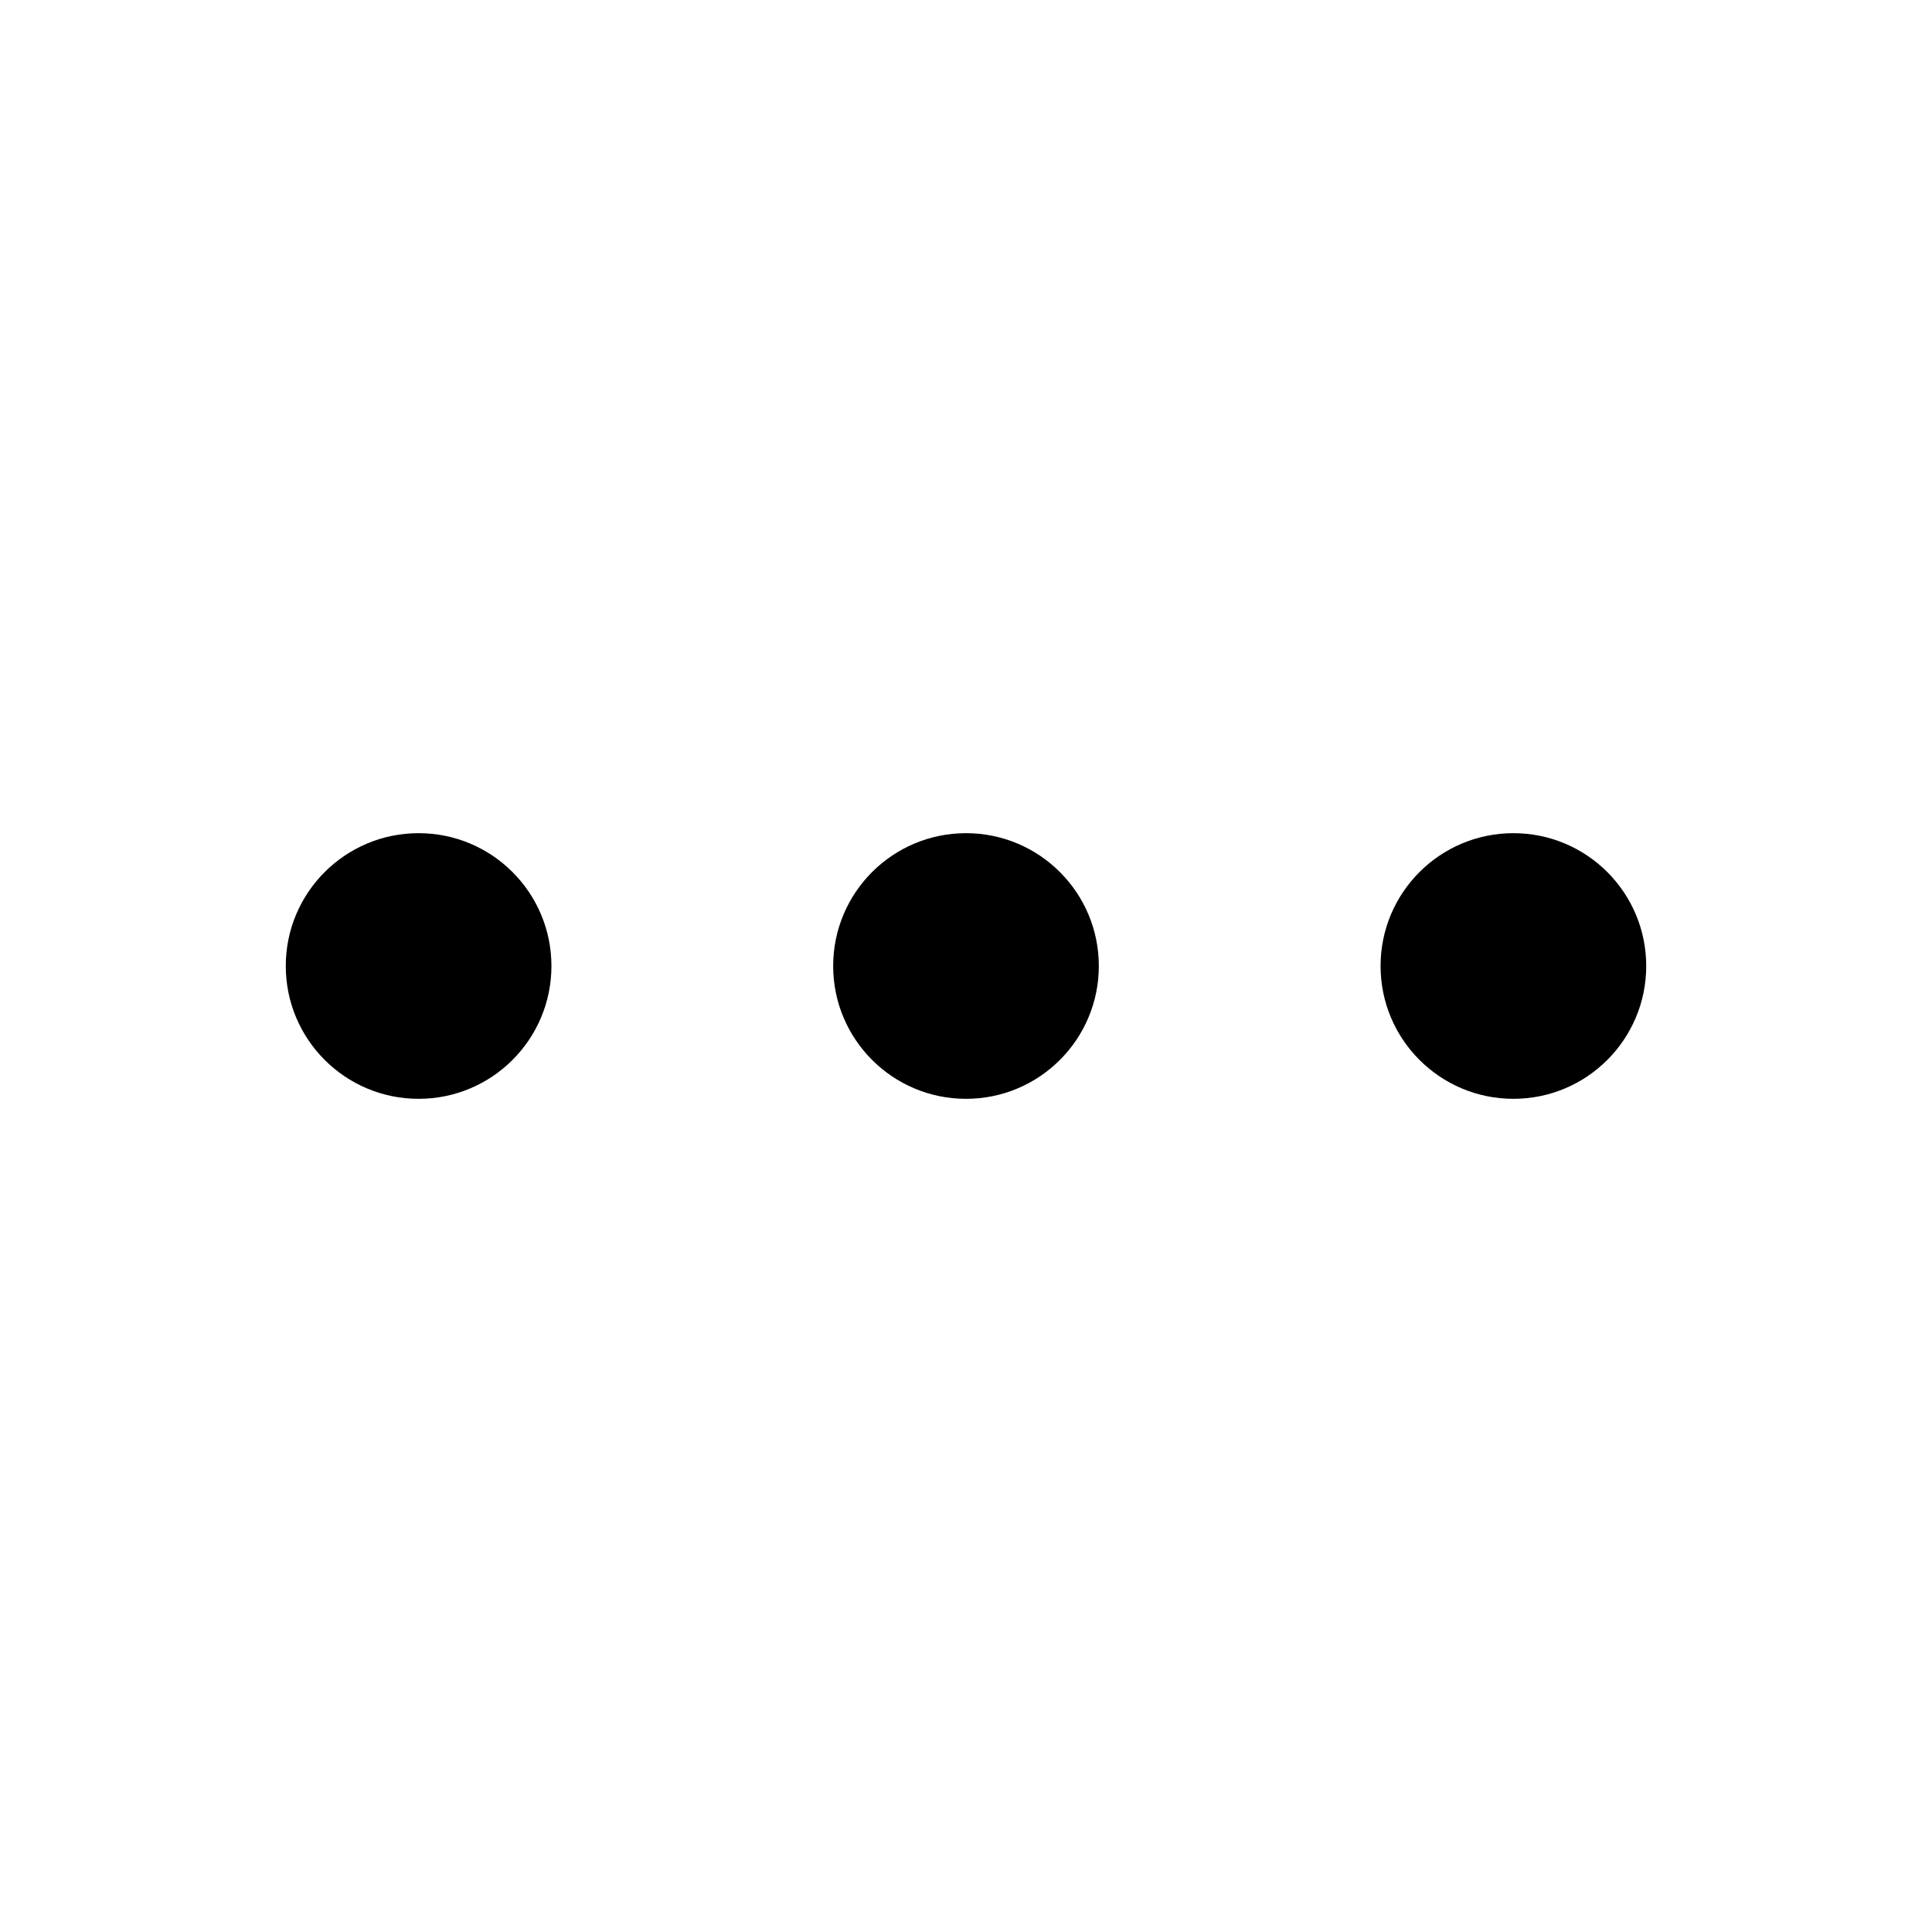
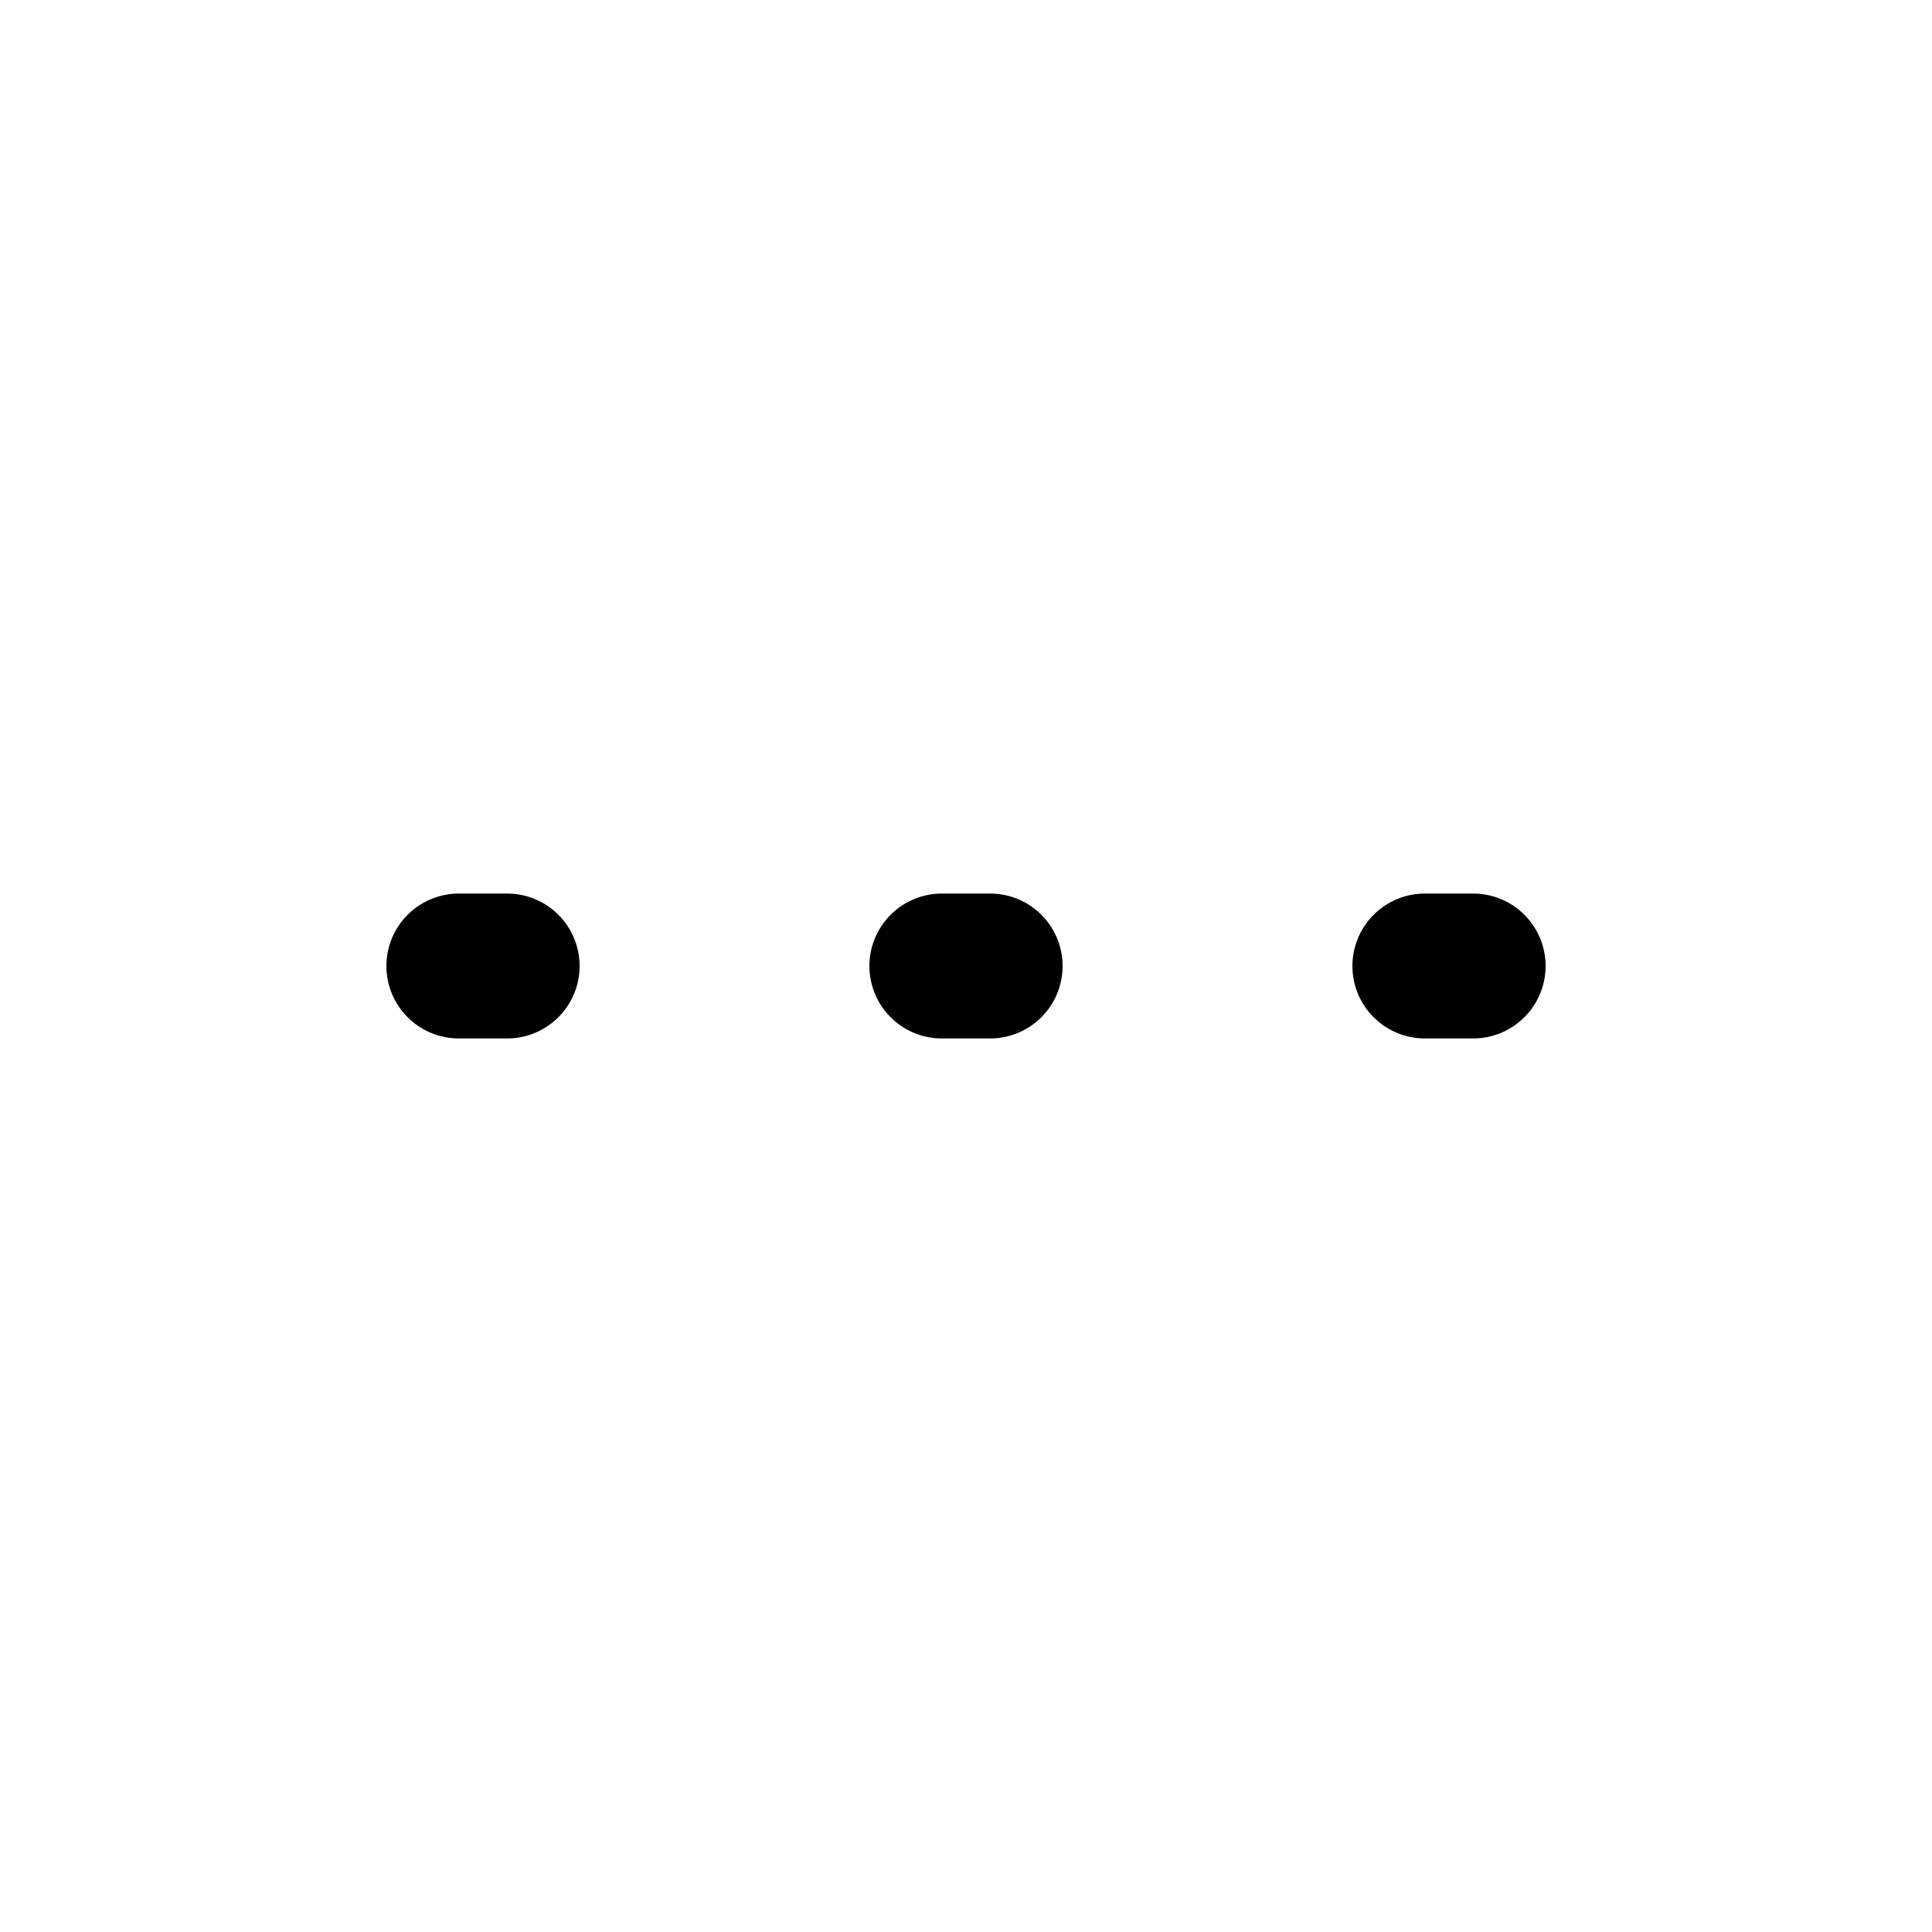
- <svg xmlns="http://www.w3.org/2000/svg" viewBox="0 0 24 24" width="24" height="24" fill="none" stroke="currentColor" stroke-width="2.15" stroke-linecap="round" stroke-linejoin="round">
-   <g fill="currentColor" stroke="none">
-     <circle cx="5.2" cy="12" r="1.65" />
-     <circle cx="12" cy="12" r="1.65" />
-     <circle cx="18.8" cy="12" r="1.65" />
-   </g>
+ <svg xmlns="http://www.w3.org/2000/svg" width="24" height="24" viewBox="0 0 24 24" fill="none" stroke="currentColor" stroke-width="1.8" stroke-linecap="round" stroke-linejoin="round">
+   <path d="M5.7 12h.6M11.7 12h.6M17.7 12h.6" />
</svg>
